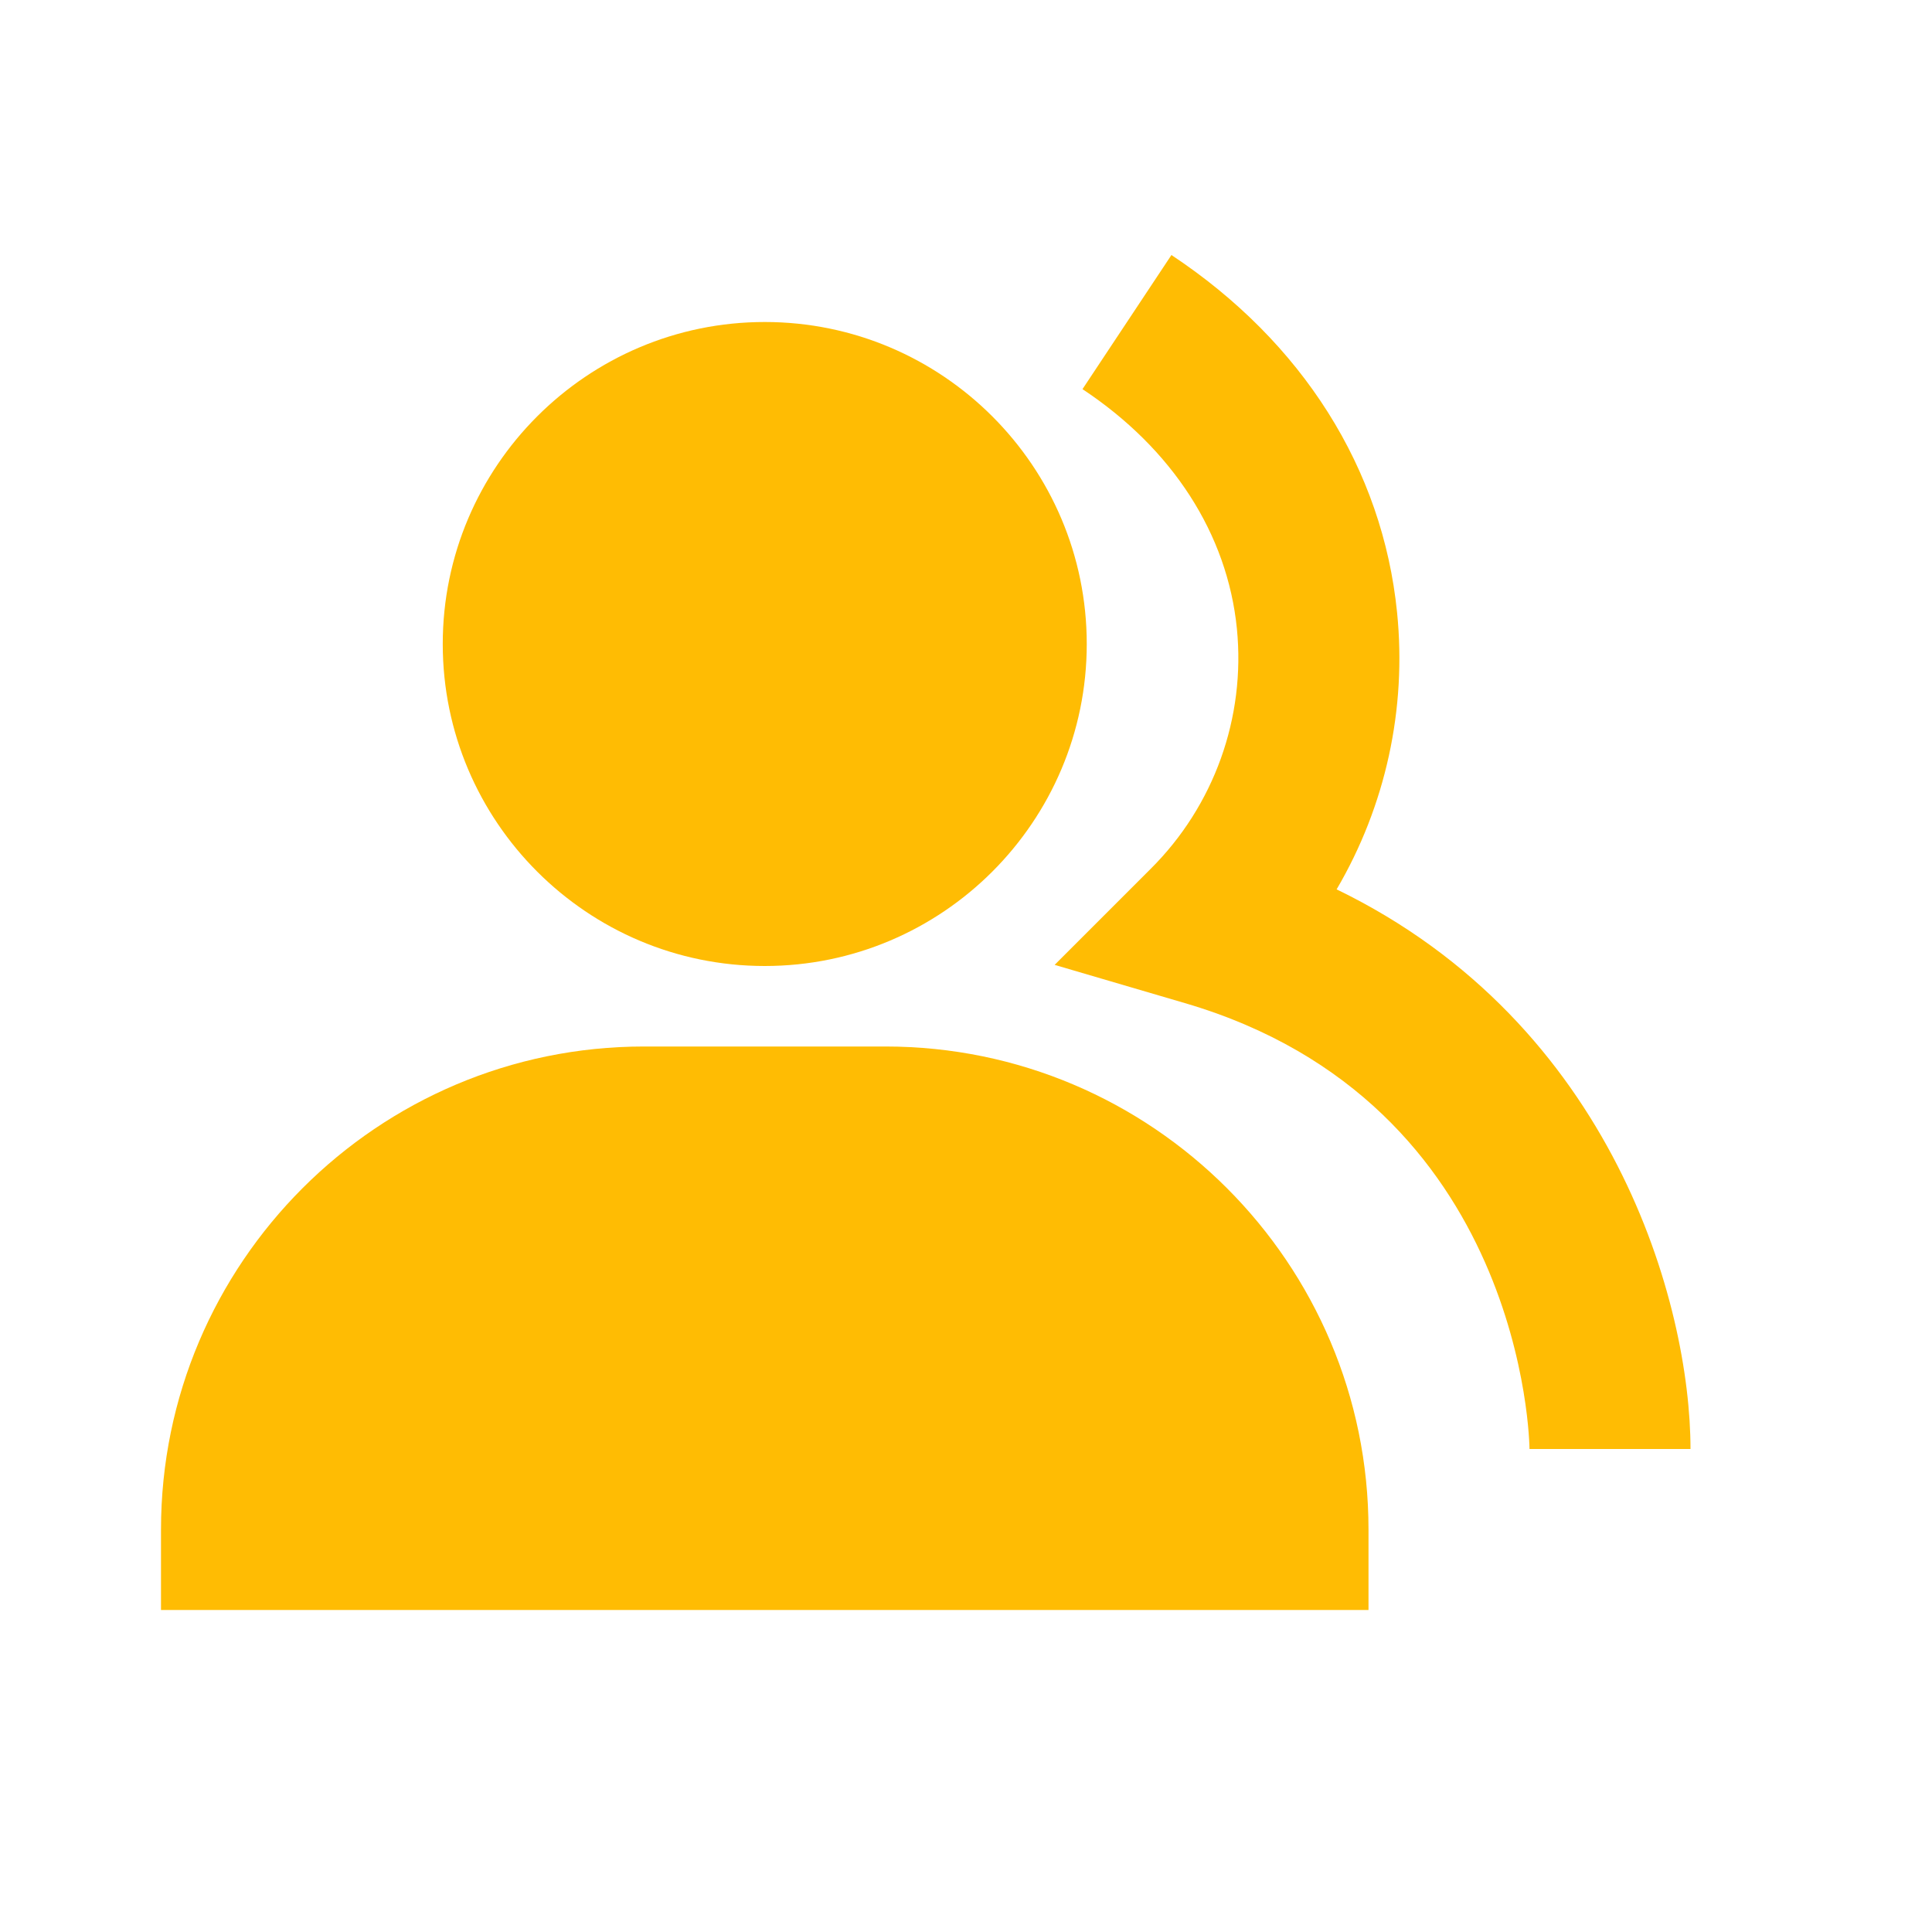
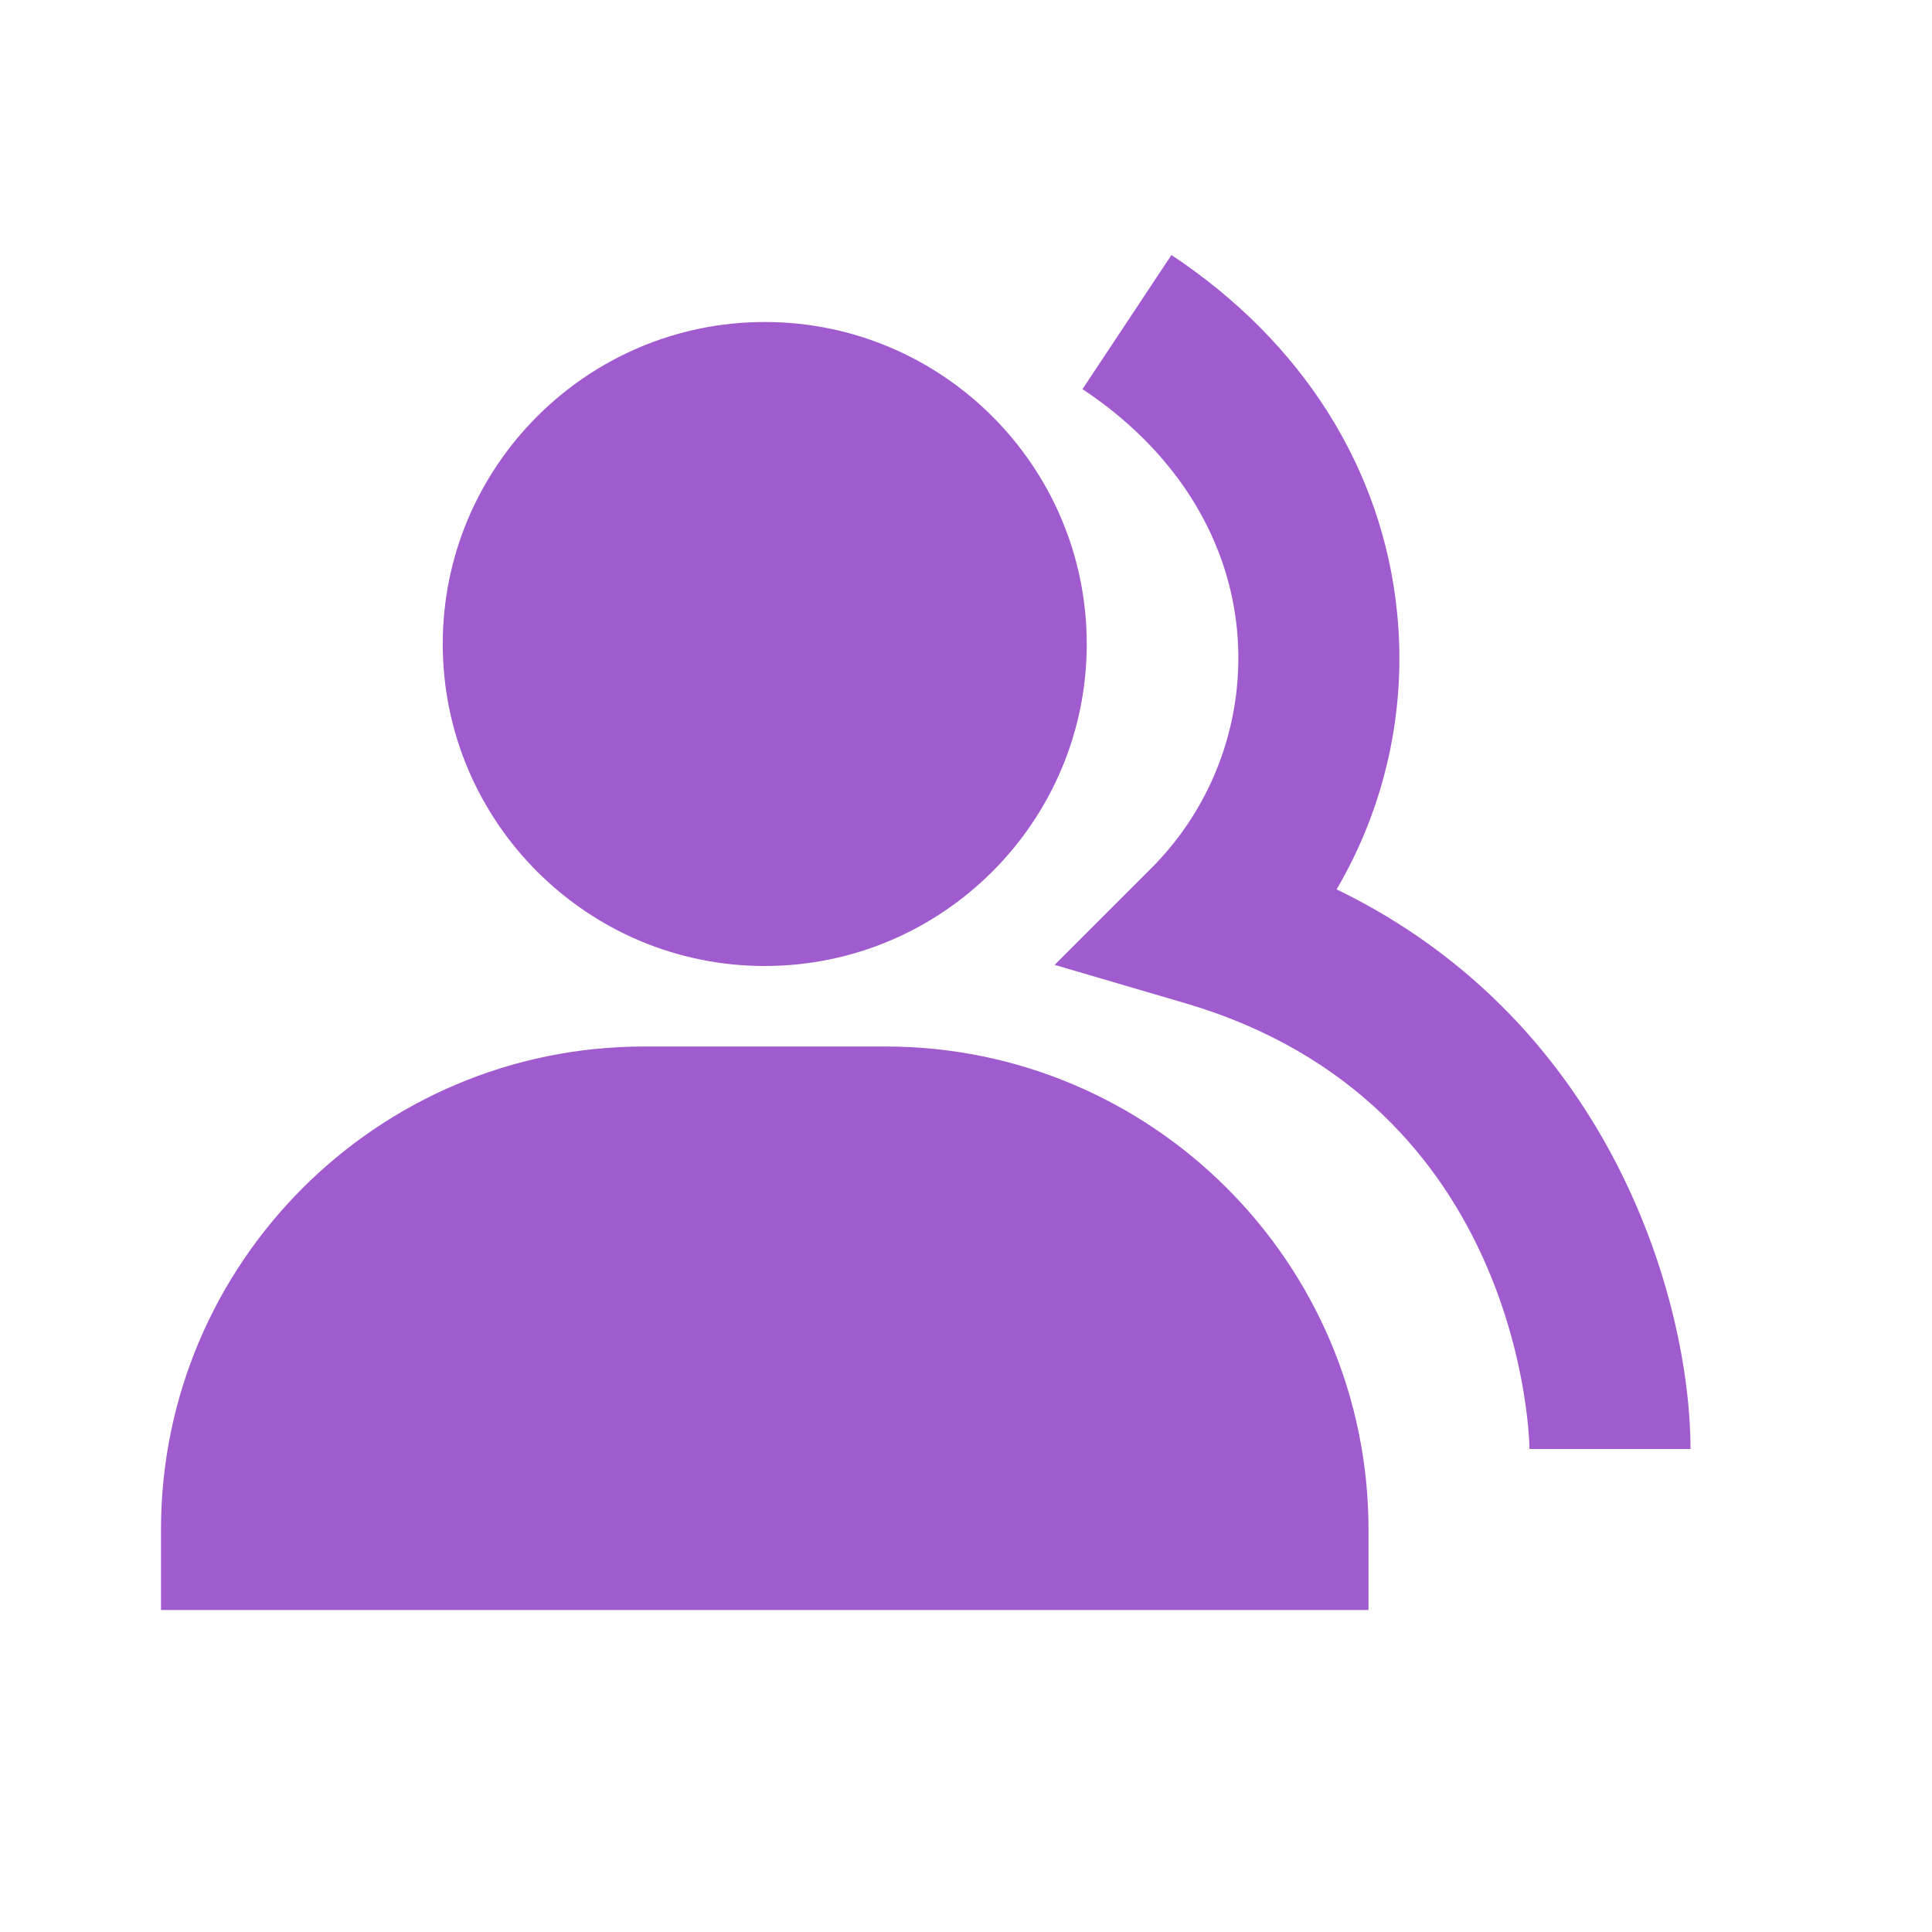
- <svg xmlns="http://www.w3.org/2000/svg" width="24" height="24" viewBox="0 0 24 24" style="fill: #ffbc03;transform: ;msFilter:;">
+ <svg xmlns="http://www.w3.org/2000/svg" width="24" height="24" viewBox="0 0 24 24" style="fill: #A05BCF;transform: ;msFilter:;">
  <path d="M9.5 12c2.206 0 4-1.794 4-4s-1.794-4-4-4-4 1.794-4 4 1.794 4 4 4zm1.5 1H8c-3.309 0-6 2.691-6 6v1h15v-1c0-3.309-2.691-6-6-6z" />
  <path d="M16.604 11.048a5.67 5.67 0 0 0 .751-3.44c-.179-1.784-1.175-3.361-2.803-4.44l-1.105 1.666c1.119.742 1.8 1.799 1.918 2.974a3.693 3.693 0 0 1-1.072 2.986l-1.192 1.192 1.618.475C18.951 13.701 19 17.957 19 18h2c0-1.789-.956-5.285-4.396-6.952z" />
</svg>
